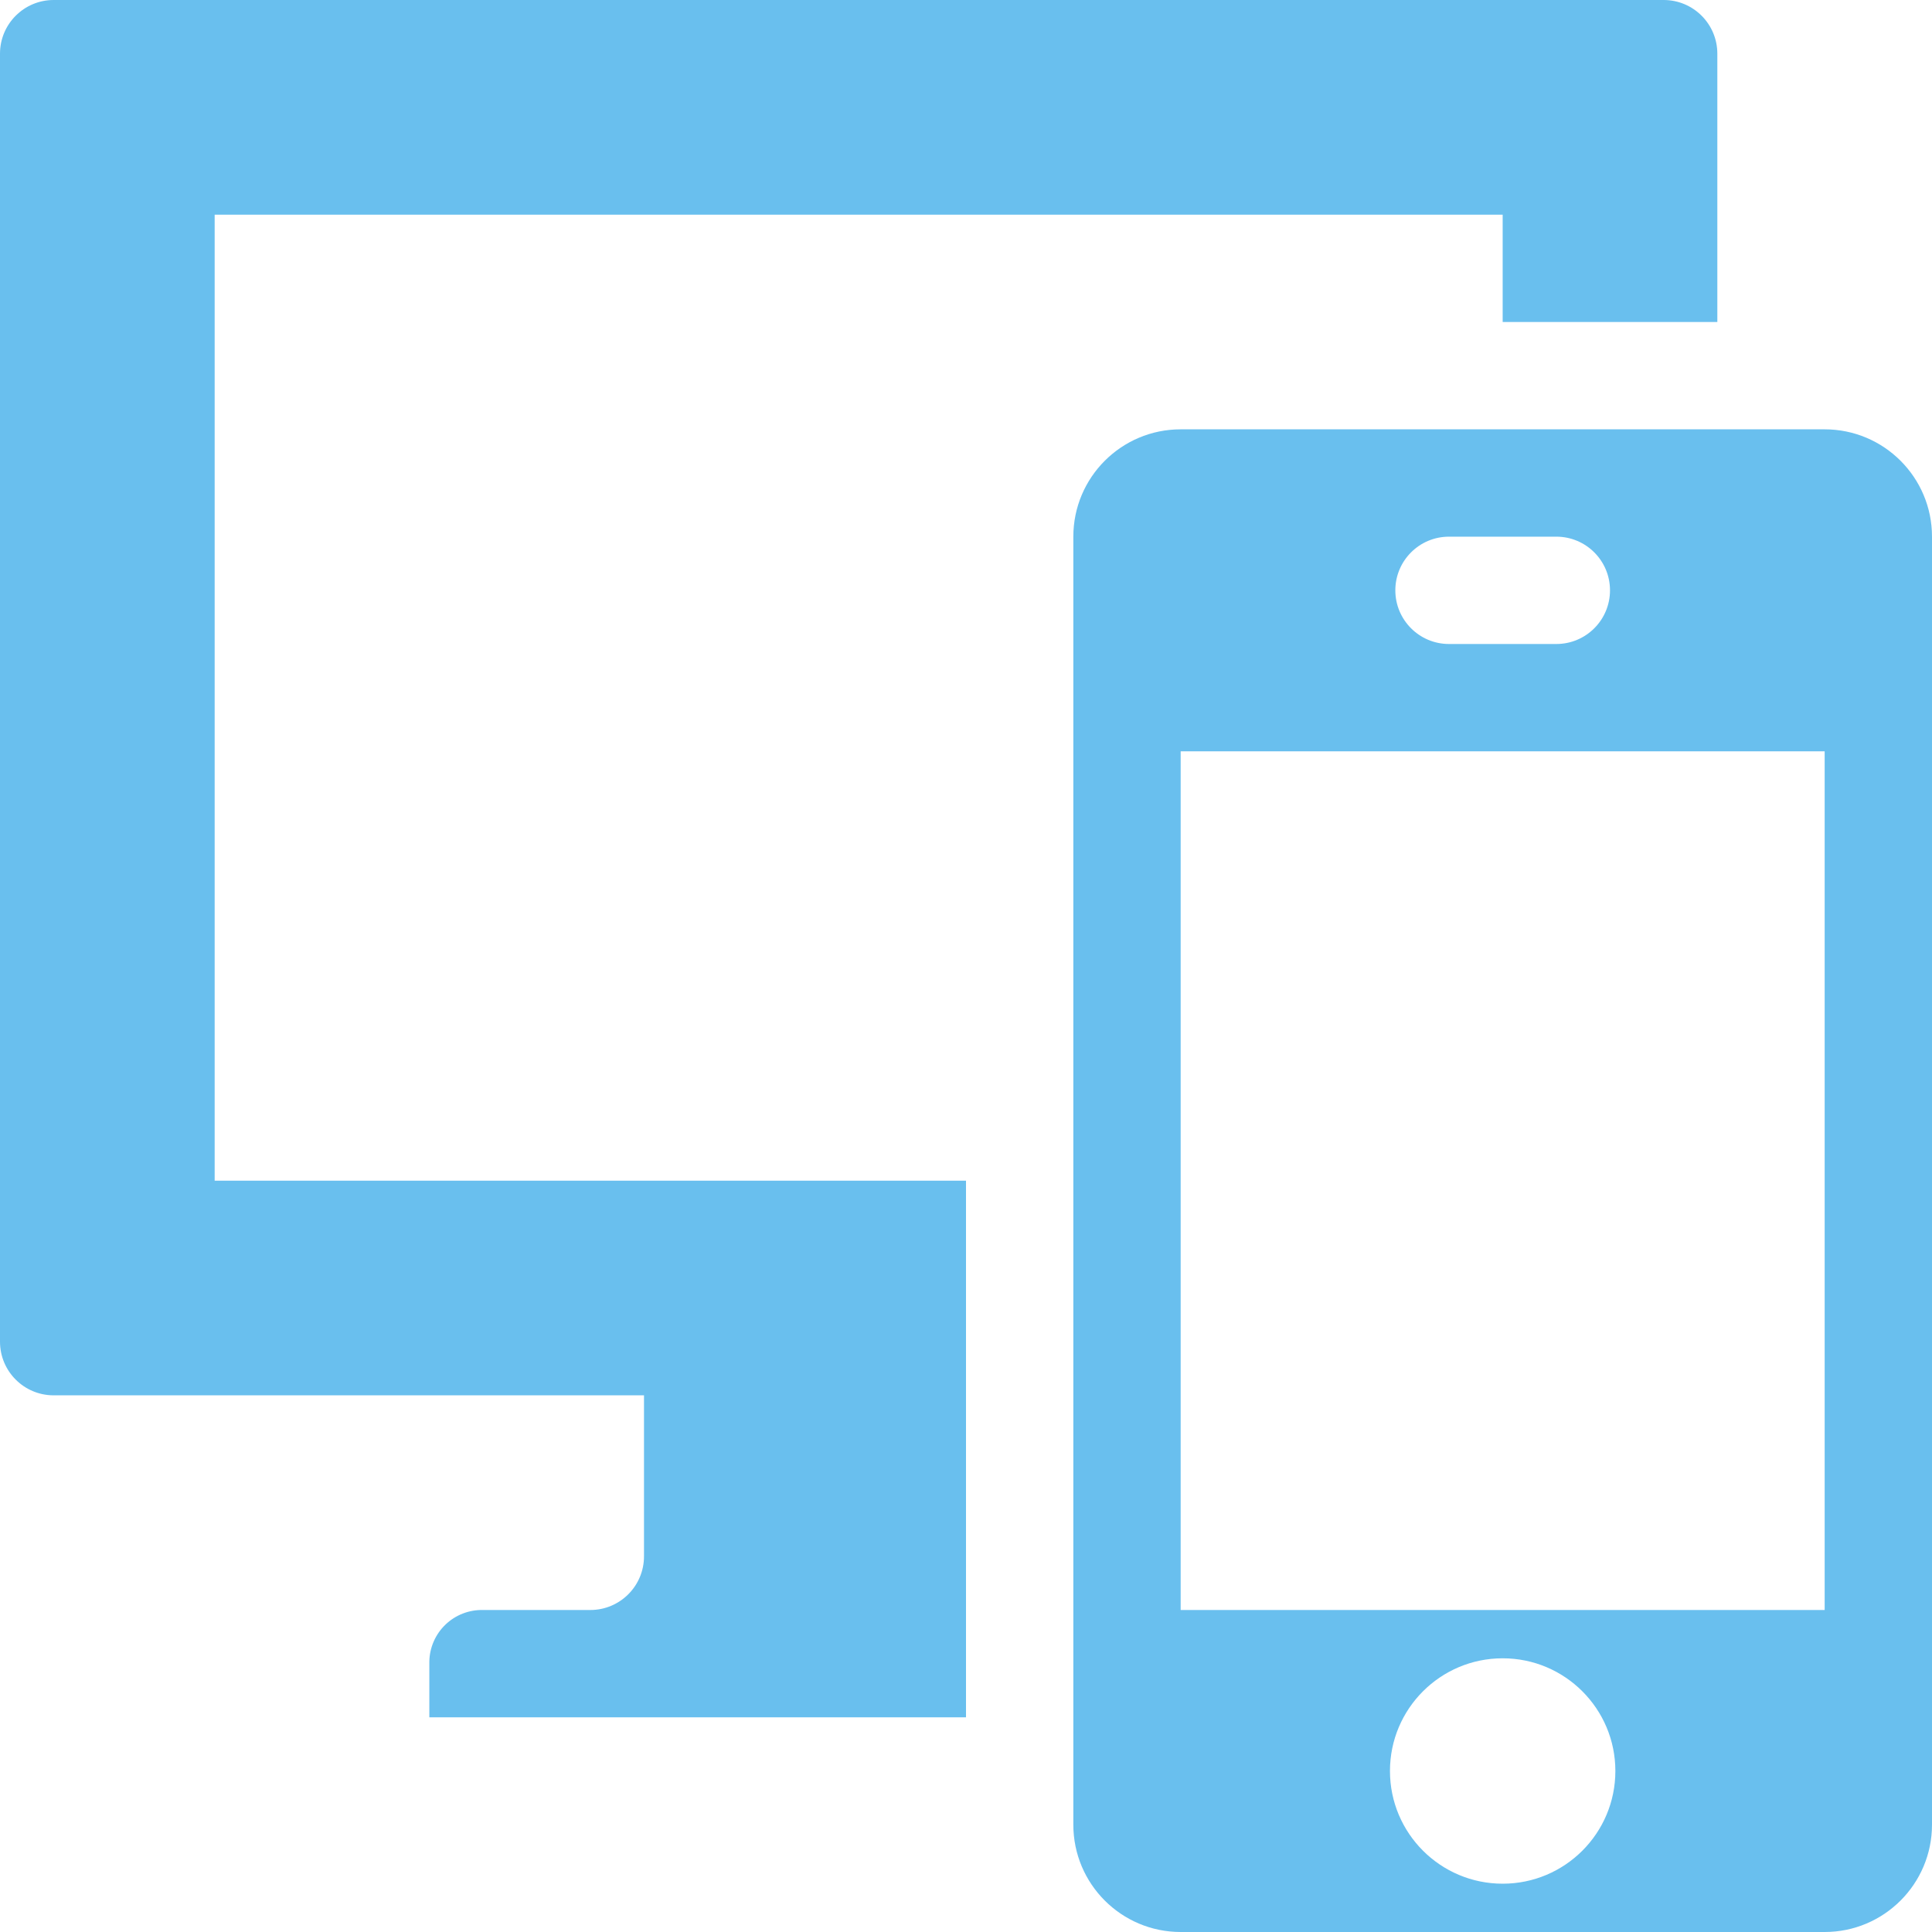
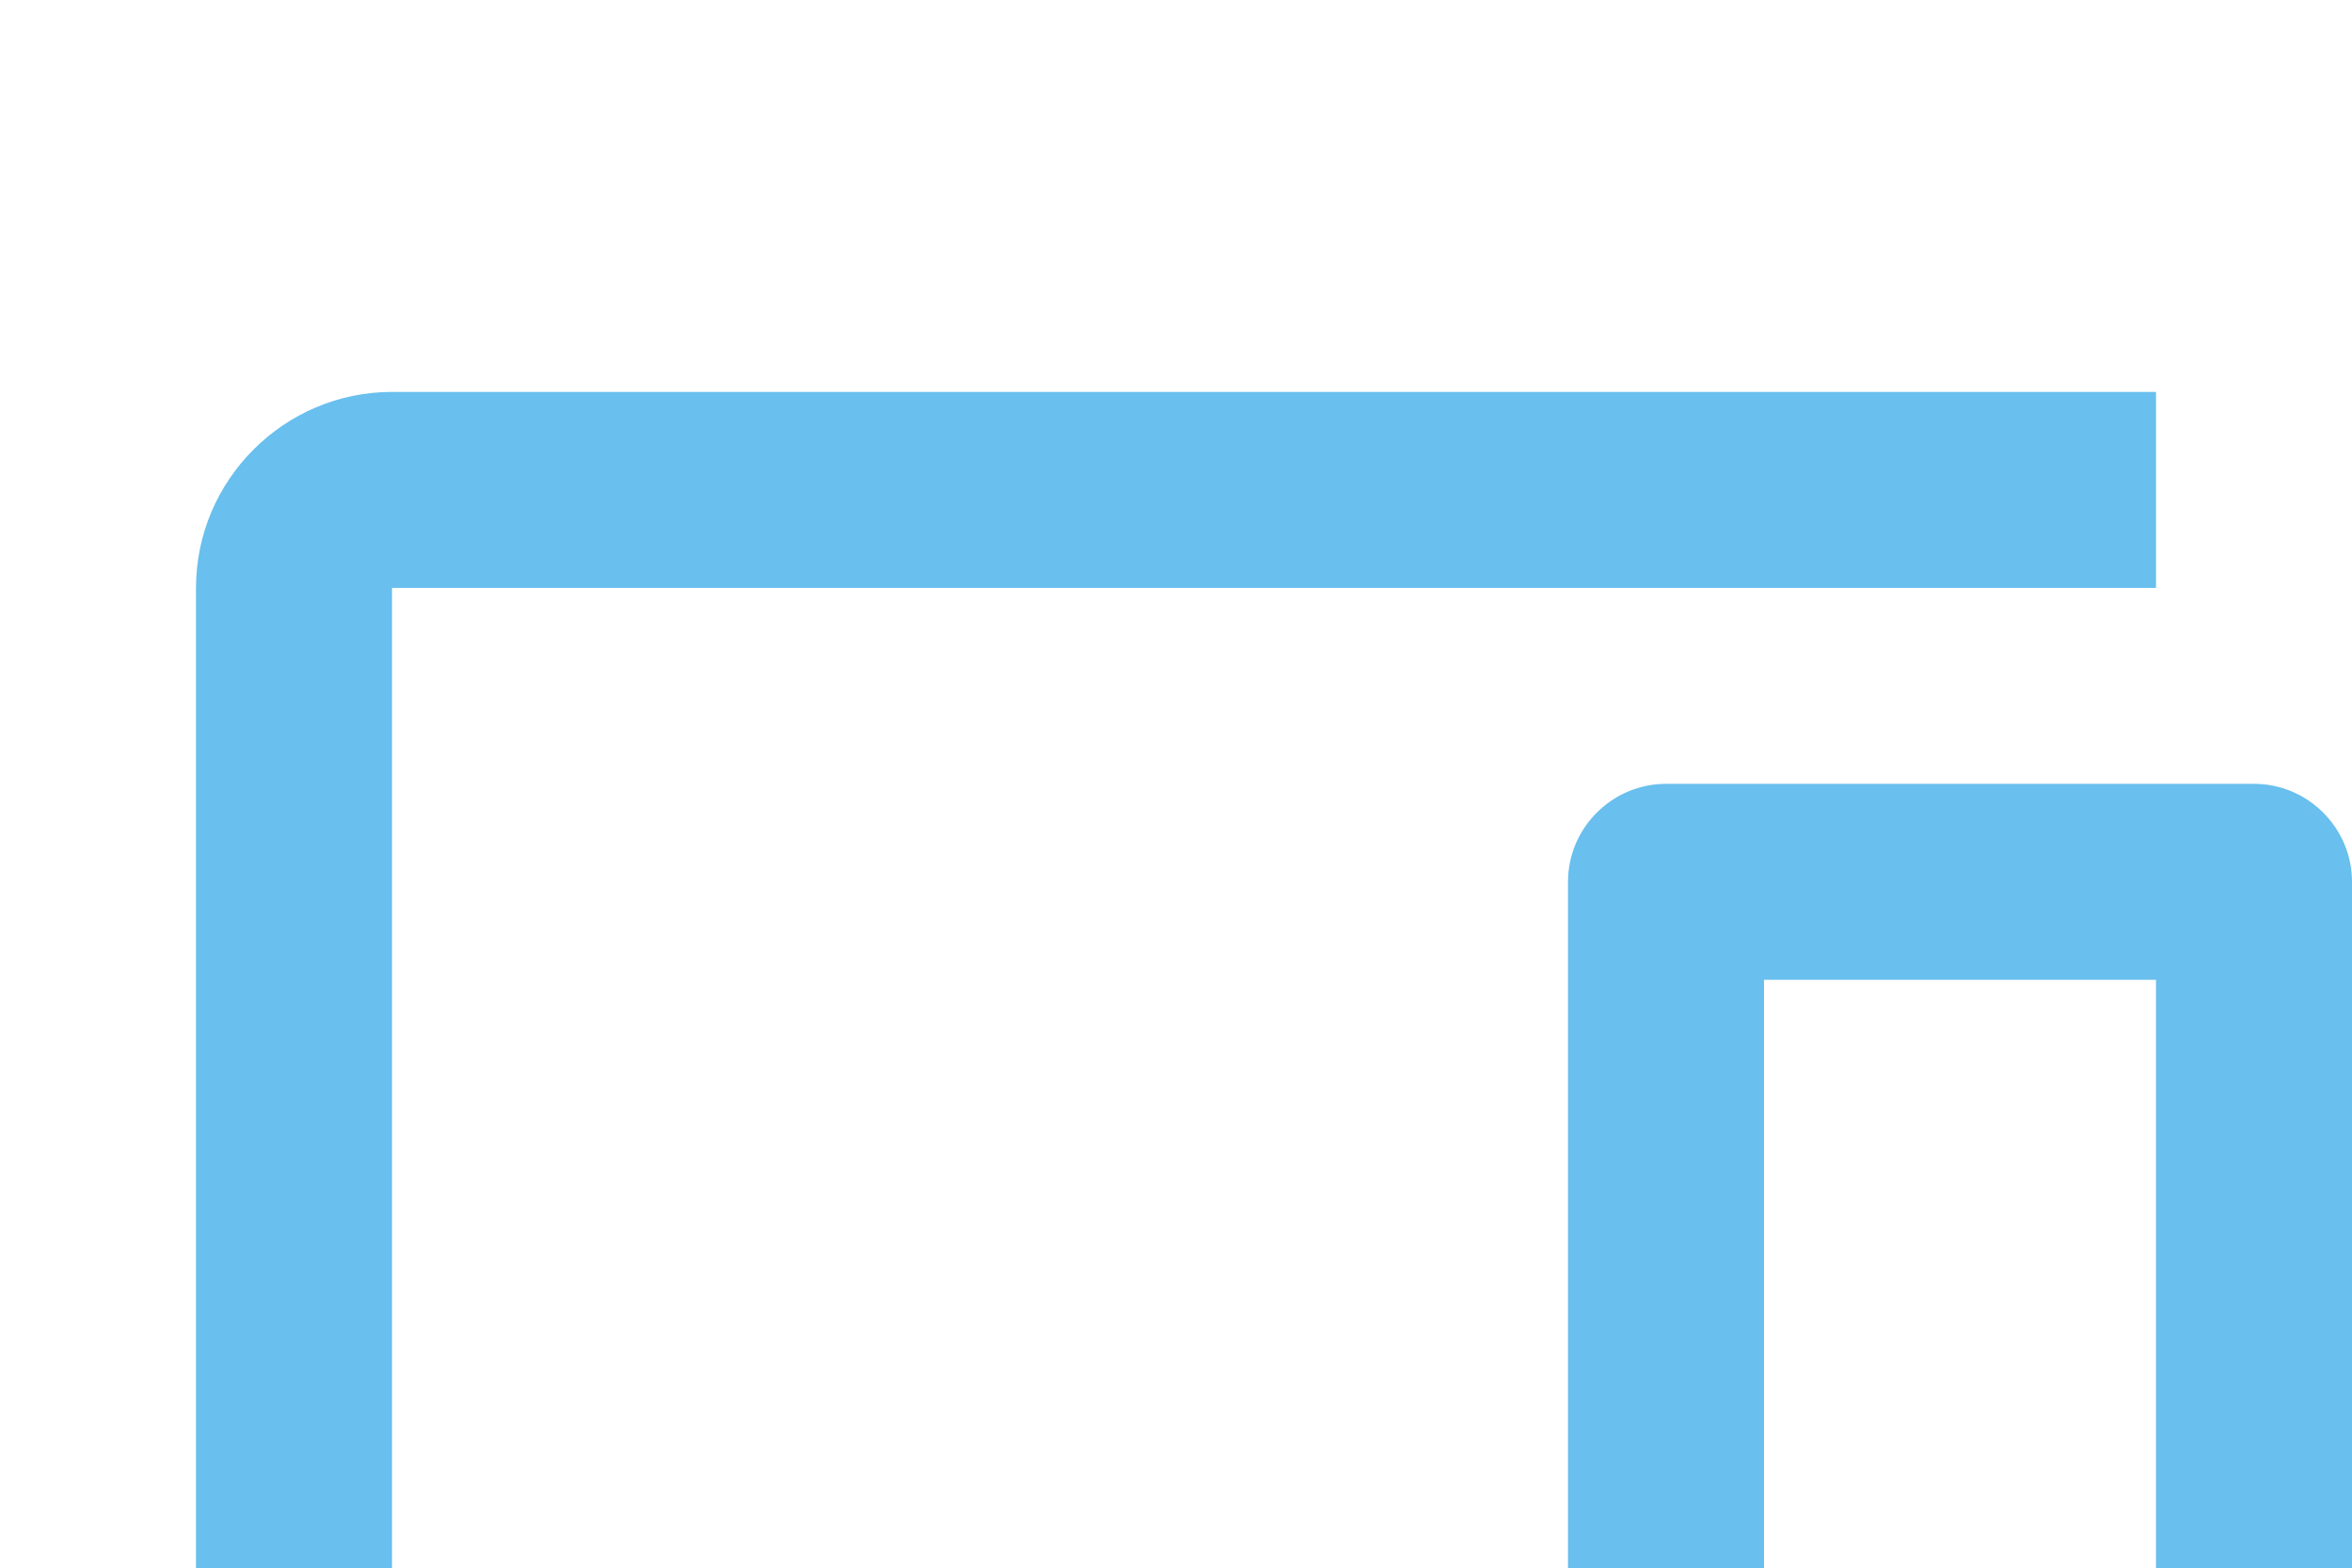
- <svg xmlns="http://www.w3.org/2000/svg" height="18" viewBox="0 0 18 18" width="18">
-   <defs>
-     <style>
-       .a {
-         fill: #69bfee;
-       }
-     </style>
-   </defs>
-   <rect id="Canvas" fill="#ff13dc" opacity="0" width="18" height="18" />
-   <path class="a" d="M5.5,15h-1a.489.489,0,0,0-.5.479q-0.0.011,0,.021V16H9V11H2V2H14V3h2V.5a.5.5,0,0,0-.5-.5H.5A.5.5,0,0,0,0,.5v12a.5.5,0,0,0,.5.5H6v1.5A.5.5,0,0,1,5.5,15Z" />
-   <path class="a" d="M17,4H11a1,1,0,0,0-1,1V17a1,1,0,0,0,1,1h6a1,1,0,0,0,1-1V5A1,1,0,0,0,17,4ZM13.5,5h1a.5.5,0,0,1,0,1h-1a.5.5,0,0,1,0-1ZM14,17.55a1.05,1.05,0,1,1,1.05-1.05A1.05,1.05,0,0,1,14,17.55ZM17,15H11V7h6Z" />
+ <svg xmlns="http://www.w3.org/2000/svg" focusable="false" height="24px" preserveaspectratio="xMidYMid meet" style="pointer-events: none; display: block; width: 100%; height: 100%;" version="1.1" viewbox="0 0 24 24" width="24px">
+   <g>
+     <path fill="#69bfee" d="M4 6h18V4H4c-1.1 0-2 .9-2 2v11H0v3h14v-3H4V6zm19 2h-6c-.55 0-1 .45-1 1v10c0 .55.45 1 1 1h6c.55 0 1-.45 1-1V9c0-.55-.45-1-1-1zm-1 9h-4v-7h4v7z">
+   </path>
+   </g>
</svg>
